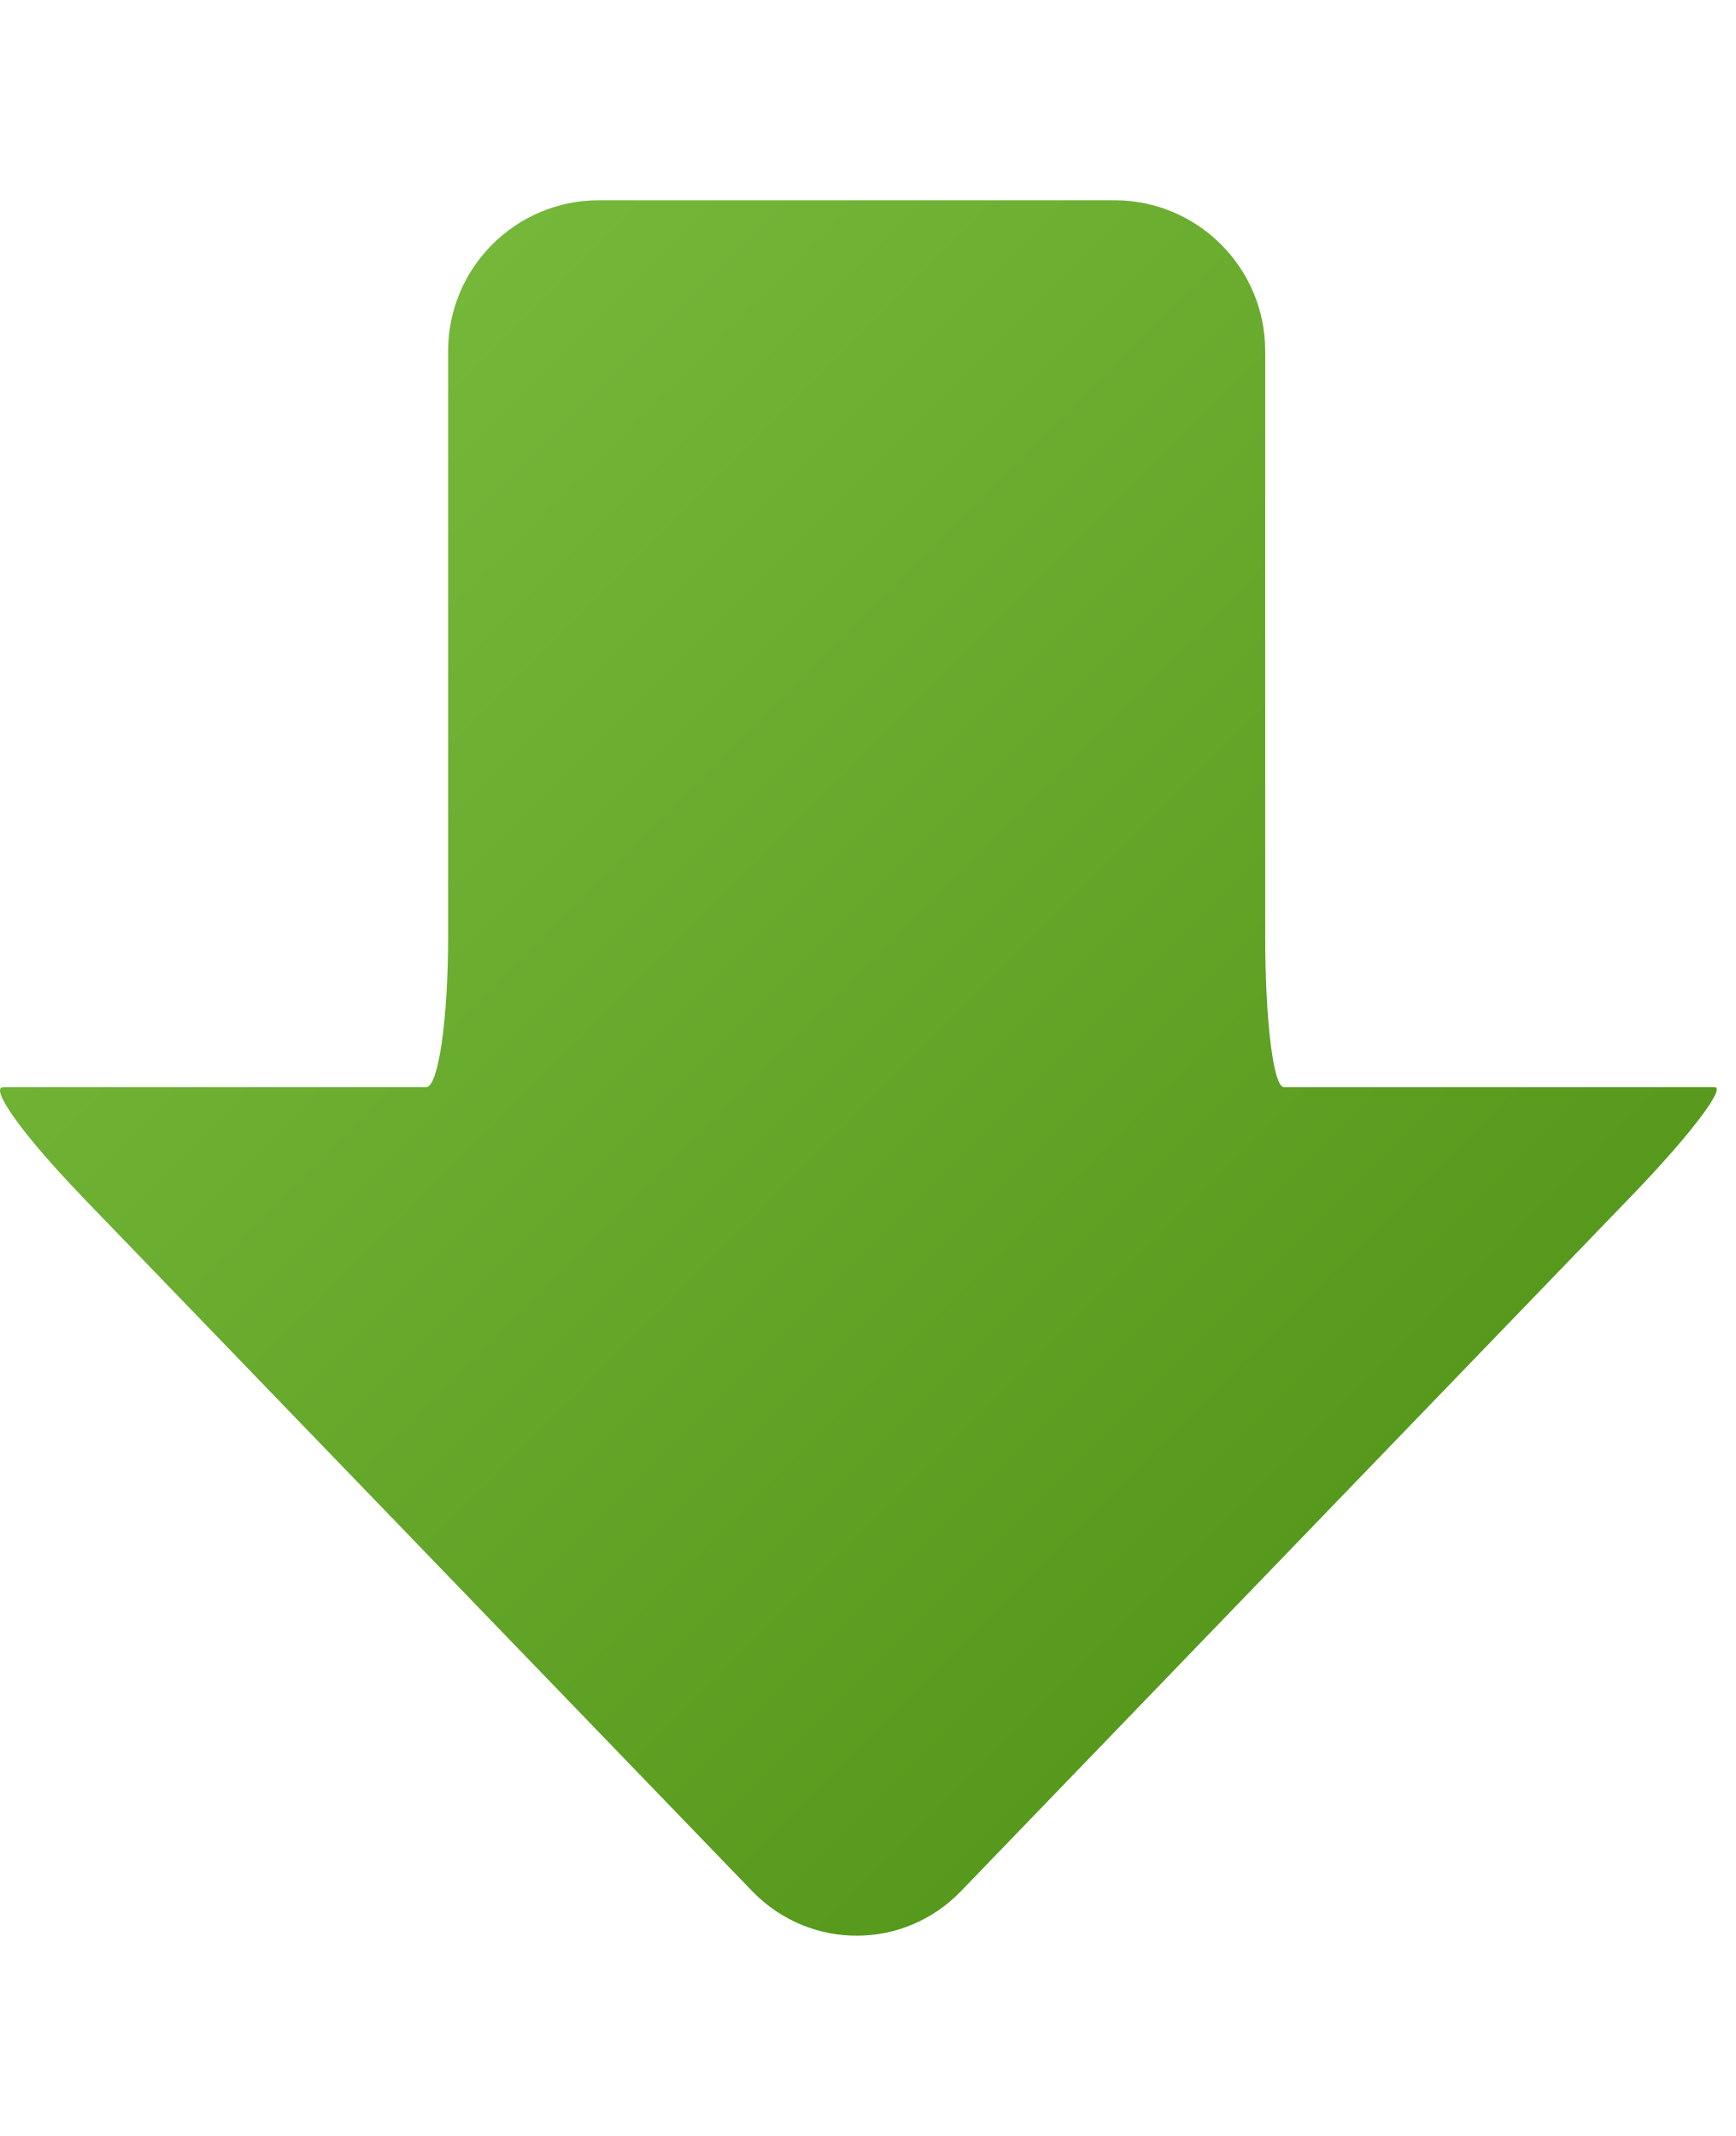
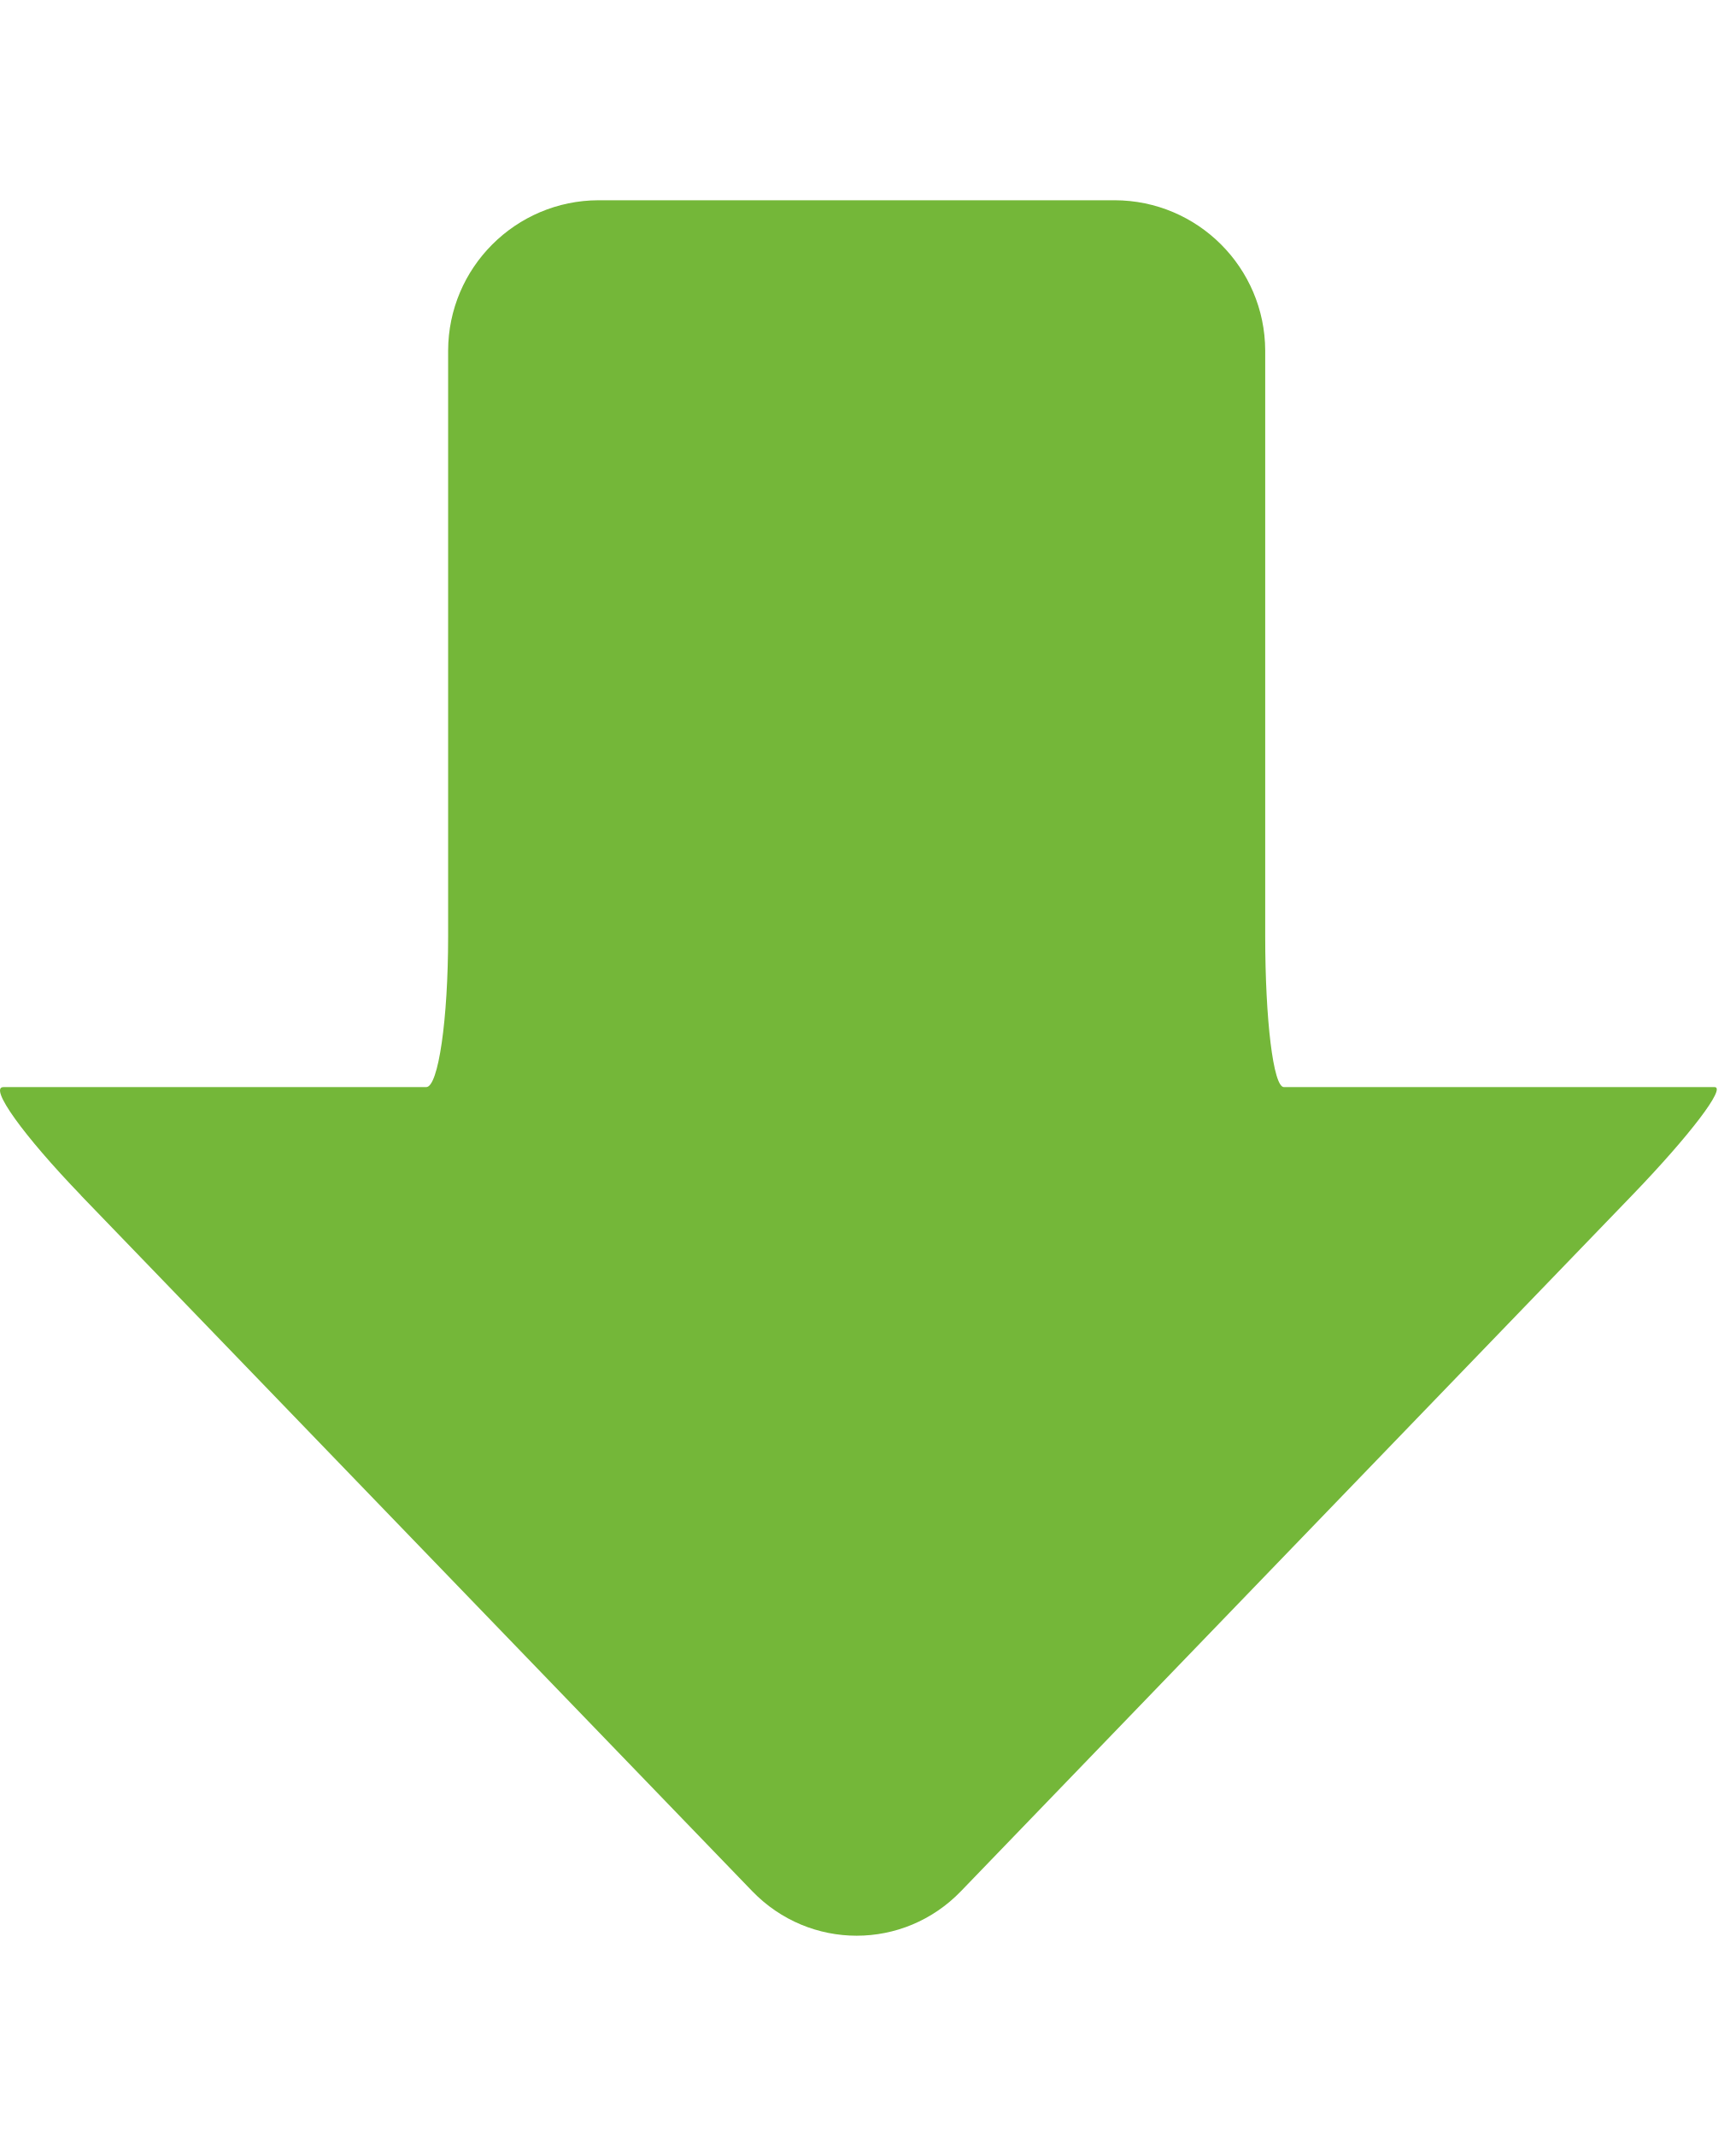
- <svg xmlns="http://www.w3.org/2000/svg" width="13" height="16" viewBox="0 0 13 16">
-   <linearGradient id="a" gradientUnits="userSpaceOnUse" x1="-11953.33" y1="144.352" x2="-12118.398" y2="309.421" gradientTransform="matrix(-.048 0 0 .048 -571.305 -3.865)">
+ <svg xmlns="http://www.w3.org/2000/svg" width="13" height="16">
+   <linearGradient id="a" x1="-11953.33" y1="144.352" x2="-12118.398" y2="309.421" gradientTransform="matrix(-.048 0 0 .048 -571.305 -3.865)">
    <stop offset="0" stop-color="#74b739" />
    <stop offset="1" stop-color="#56991c" />
  </linearGradient>
  <path fill="url(#a)" d="M.605 8.953l5.03 5.213c.43.445 1.135.445 1.564 0l5.028-5.213c.43-.446.707-.81.617-.81H9.618c-.08 0-.14-.508-.14-1.127v-4.39A1.13 1.13 0 0 0 8.35 1.5H4.484a1.13 1.13 0 0 0-1.127 1.127v4.39c0 .618-.073 1.126-.164 1.126H.026c-.112 0 .15.364.58.81z" />
</svg>
